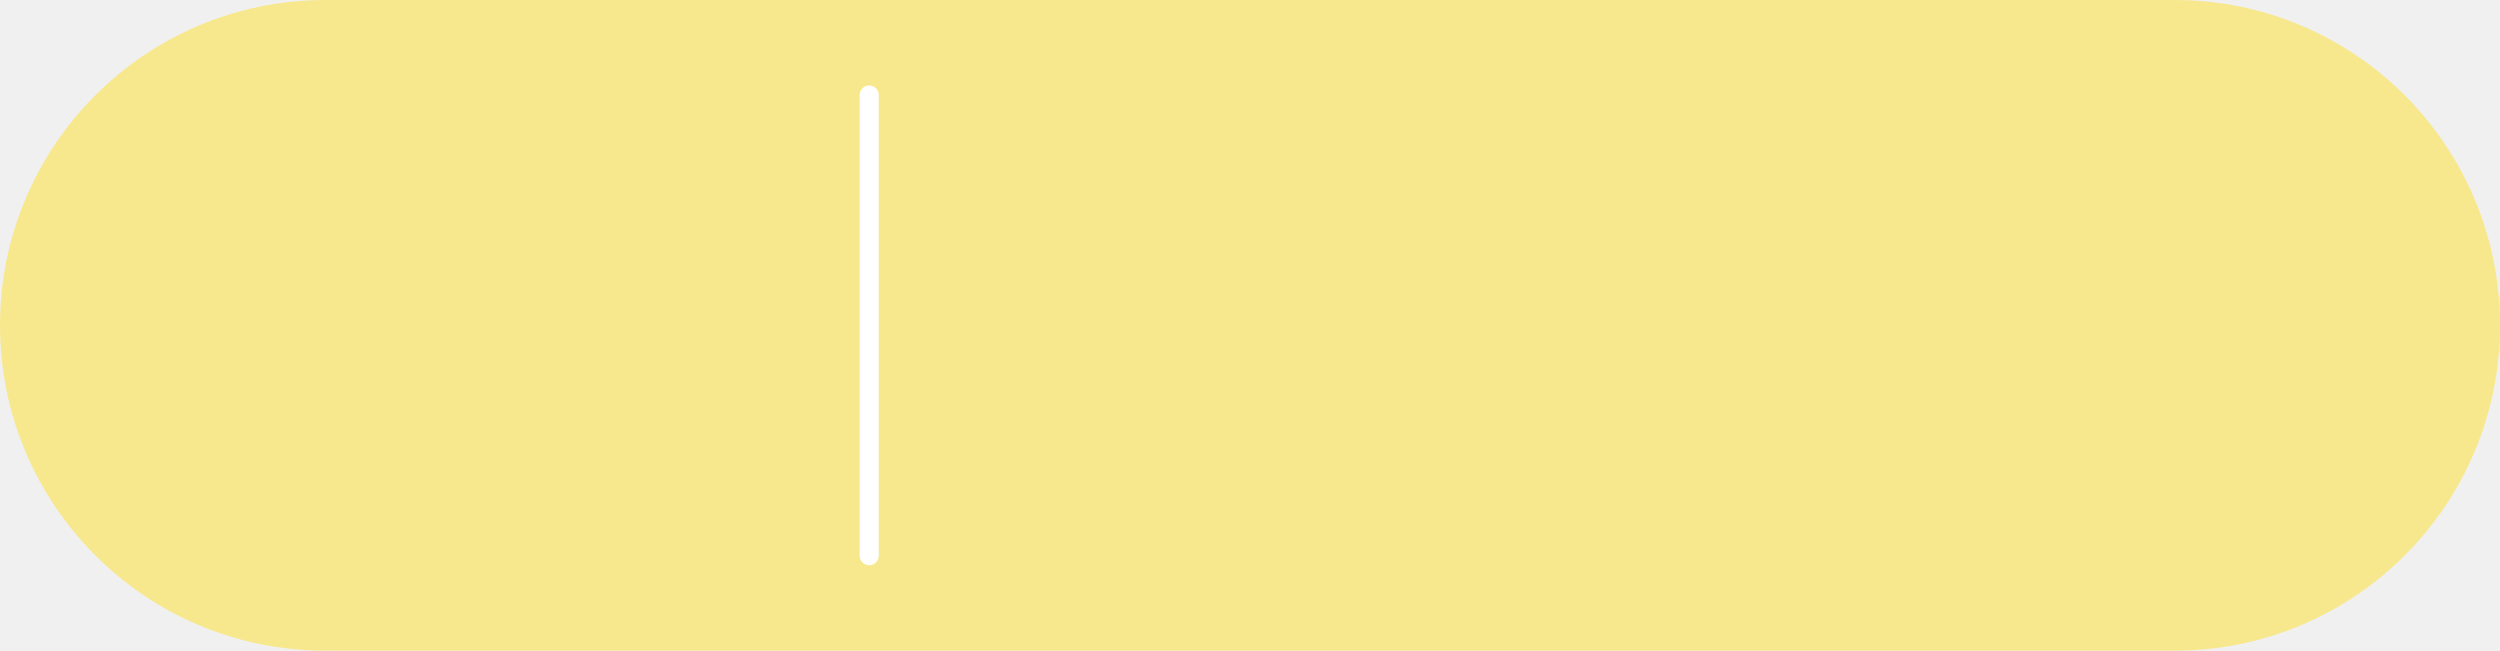
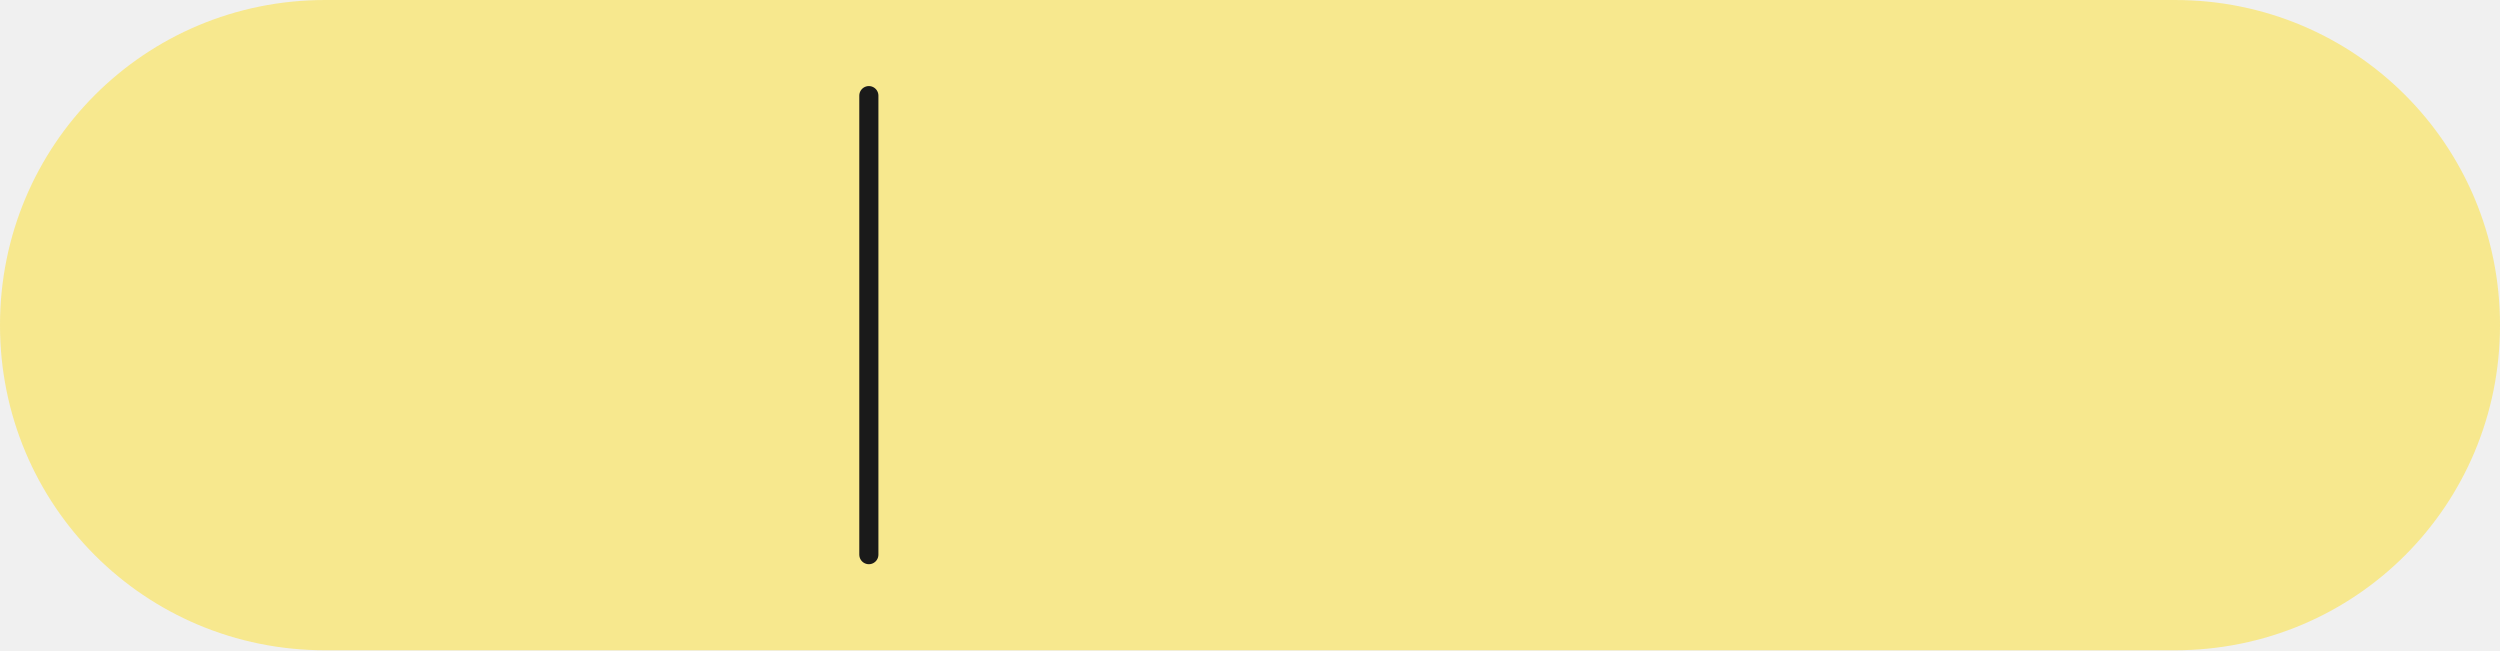
- <svg xmlns="http://www.w3.org/2000/svg" id="OBJECTS" viewBox="0 0 91.52 23.82">
-   <defs>
-     <style>.cls-1{fill:#f7e88e;}.cls-2{fill:none;stroke:#fff;stroke-linecap:round;stroke-miterlimit:10;stroke-width:0.7px;}</style>
-   </defs>
-   <path class="cls-1" d="M79.61,23.82H11.91A11.91,11.91,0,0,1,0,11.91H0A11.91,11.91,0,0,1,11.91,0h67.7A11.91,11.91,0,0,1,91.52,11.91h0A11.91,11.91,0,0,1,79.61,23.82Z" transform="translate(0 0)" />
-   <line class="cls-2" x1="31.82" y1="3.48" x2="31.82" y2="20.34" />
+ <svg xmlns="http://www.w3.org/2000/svg" version="1.1" id="OBJECTS" x="0px" y="0px" viewBox="0 0 91.5 23.8" style="enable-background:new 0 0 91.5 23.8;" xml:space="preserve">
+   <style type="text/css">
+ 	.st0{fill:#F7E88E;}
+ 	.st1{fill:none;stroke:#1A1A1A;stroke-width:0.7;stroke-linecap:round;stroke-miterlimit:10;}
+ </style>
+   <path class="st0" d="M79.6,23.8H11.9C5.3,23.8,0,18.5,0,11.9l0,0C0,5.3,5.3,0,11.9,0h67.7c6.6,0,11.9,5.3,11.9,11.9l0,0  C91.5,18.5,86.2,23.8,79.6,23.8z" />
+   <line class="st1" x1="31.8" y1="3.5" x2="31.8" y2="20.3" />
</svg>
